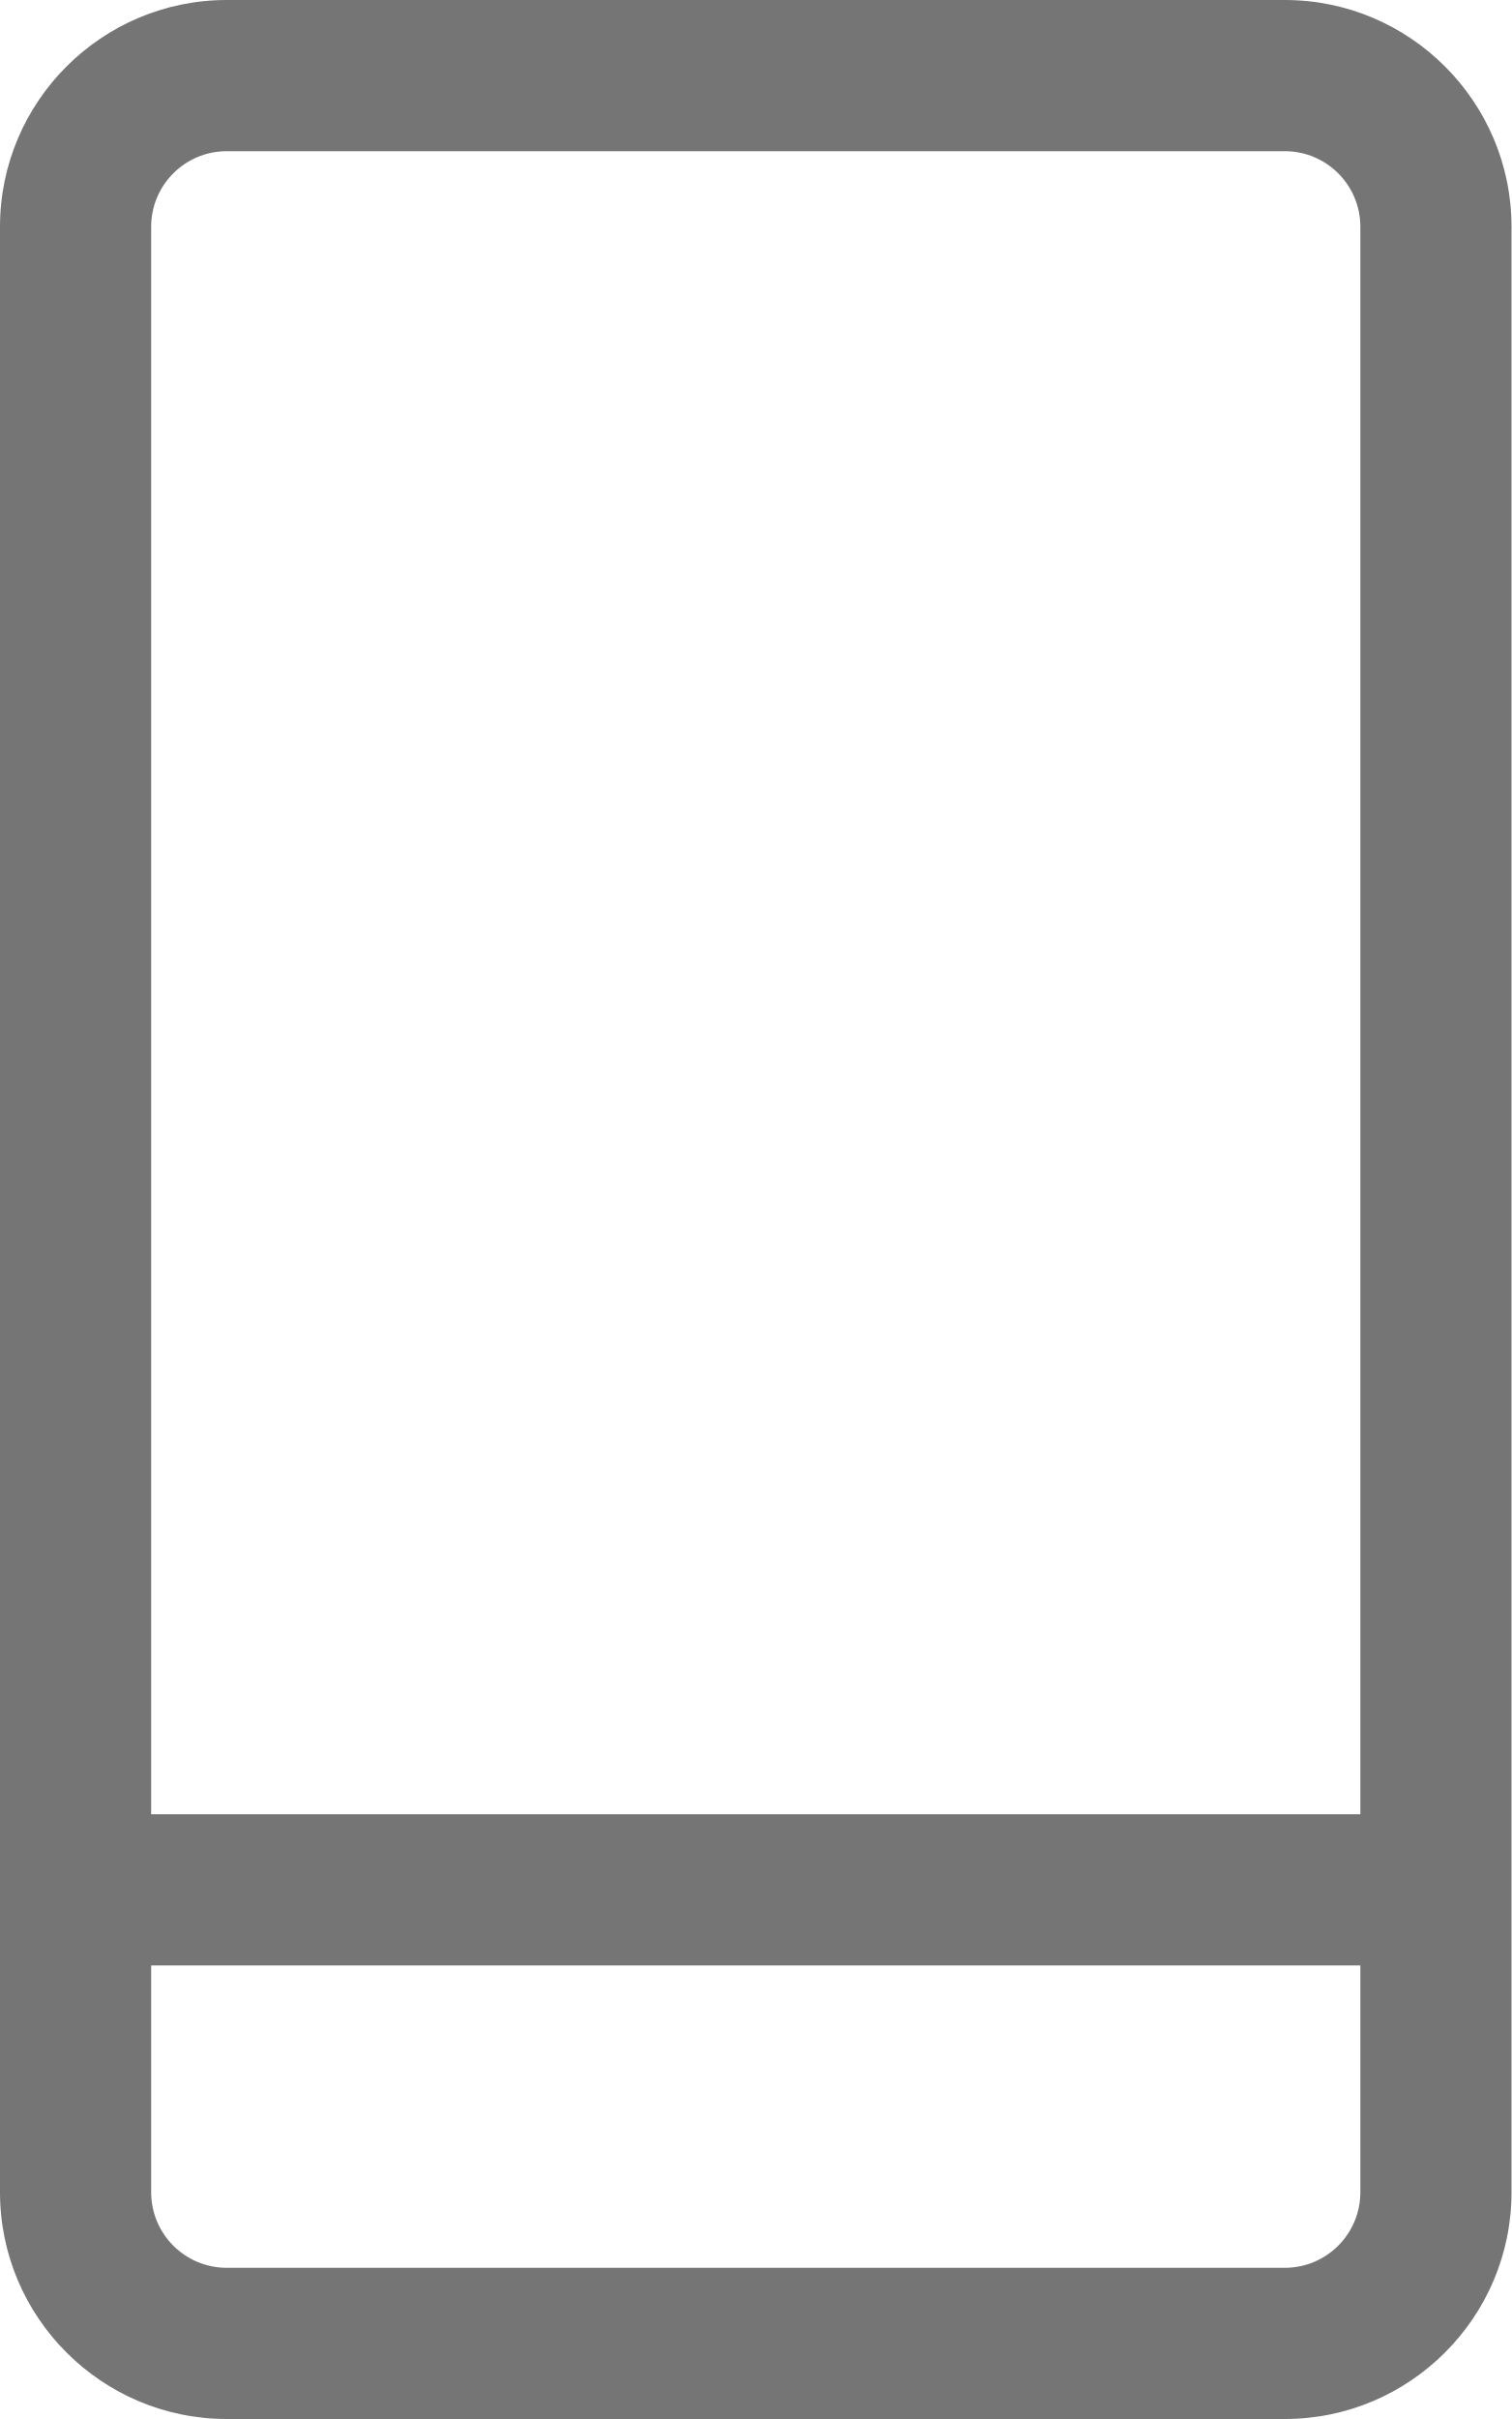
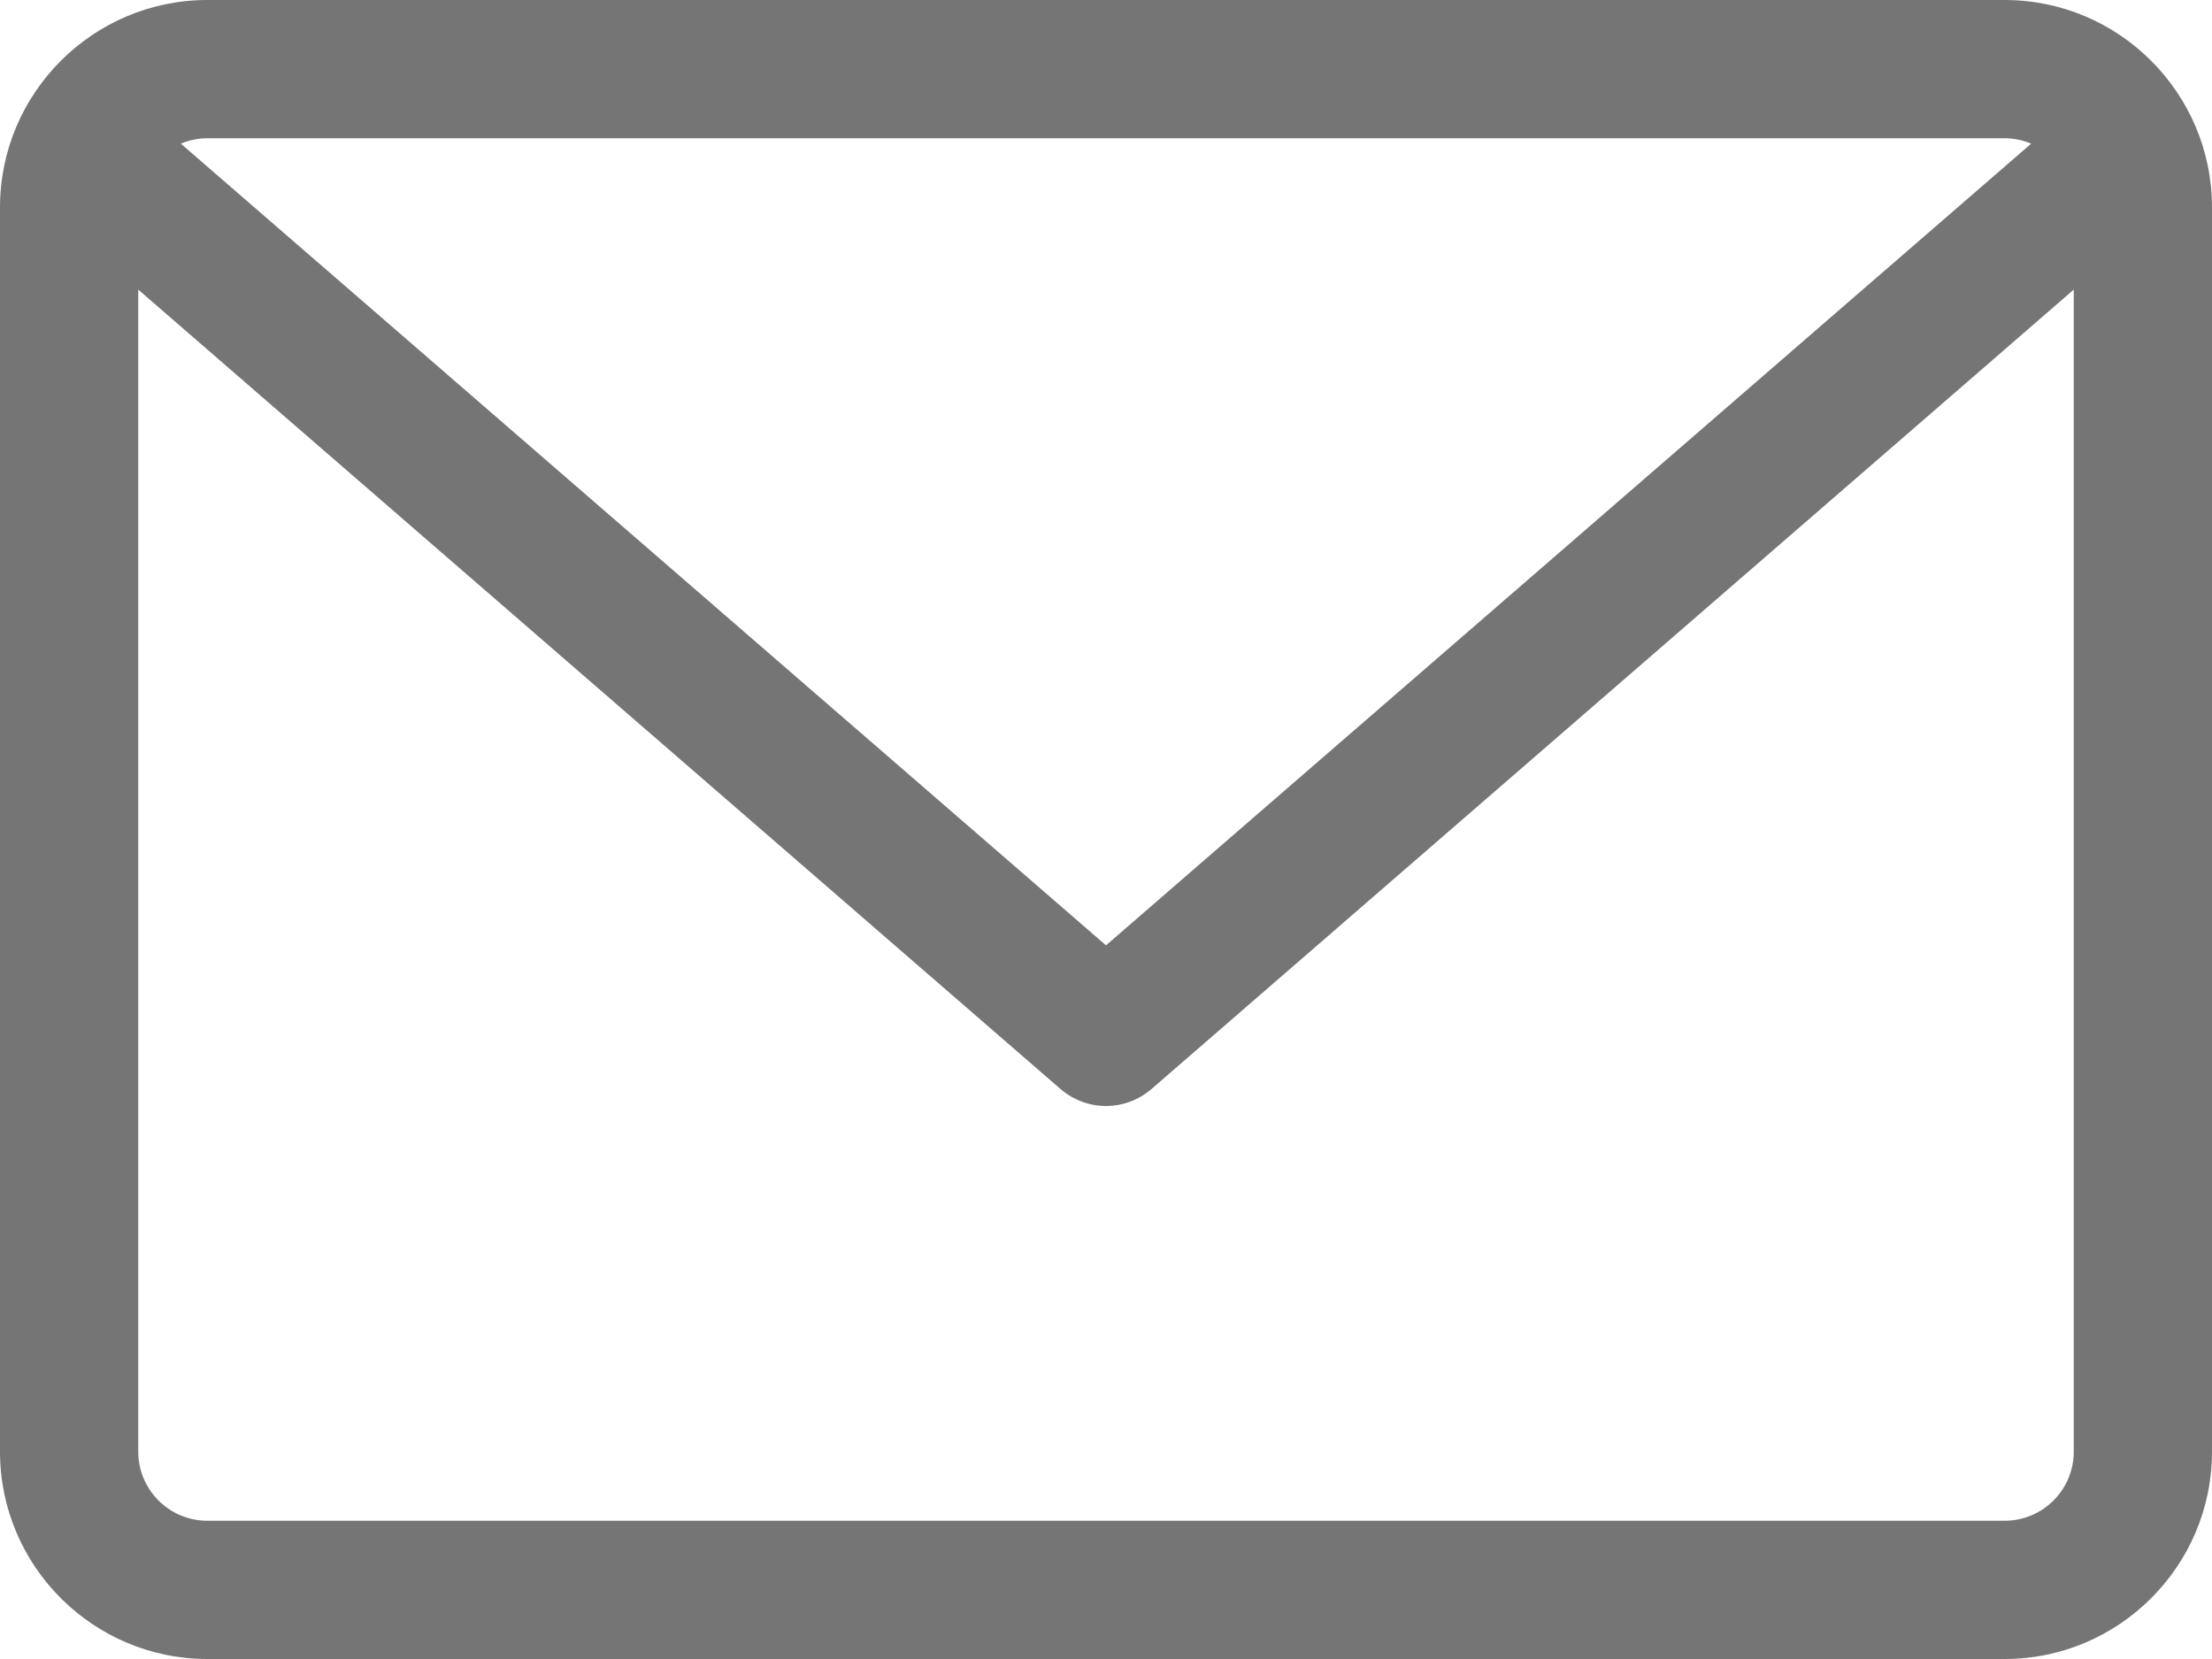
- <svg xmlns="http://www.w3.org/2000/svg" width="10" height="16" viewBox="0 0 10 16" fill="none">
-   <path d="M8.5 0H1.5C0.673 0 0 0.673 0 1.5V14.5C0 15.327 0.673 16 1.5 16H8.5C9.327 16 10 15.327 10 14.5V1.5C10 0.673 9.327 0 8.5 0ZM1.5 1H8.5C8.776 1 9 1.224 9 1.5V12H1V1.5C1 1.224 1.224 1 1.5 1ZM8.5 15H1.5C1.224 15 1 14.776 1 14.5V13H9V14.5C9 14.776 8.776 15 8.5 15Z" fill="#757575" />
+ <svg xmlns="http://www.w3.org/2000/svg" width="16" height="12" viewBox="0 0 16 12" fill="none">
+   <path d="M14.5 0H1.5C0.673 0 0 0.673 0 1.5V10.5C0 11.327 0.673 12 1.5 12H14.5C15.327 12 16 11.327 16 10.5V1.5C16 0.673 15.327 0 14.5 0ZM14.5 1C14.568 1 14.633 1.014 14.692 1.039L8 6.838L1.308 1.039C1.367 1.014 1.432 1 1.5 1H14.5ZM14.5 11H1.5C1.224 11 1 10.776 1 10.5V2.095L7.672 7.878C7.767 7.959 7.883 8 8 8C8.117 8 8.233 7.959 8.328 7.878L15 2.095V10.5C15 10.776 14.776 11 14.5 11Z" fill="#757575" />
</svg>
